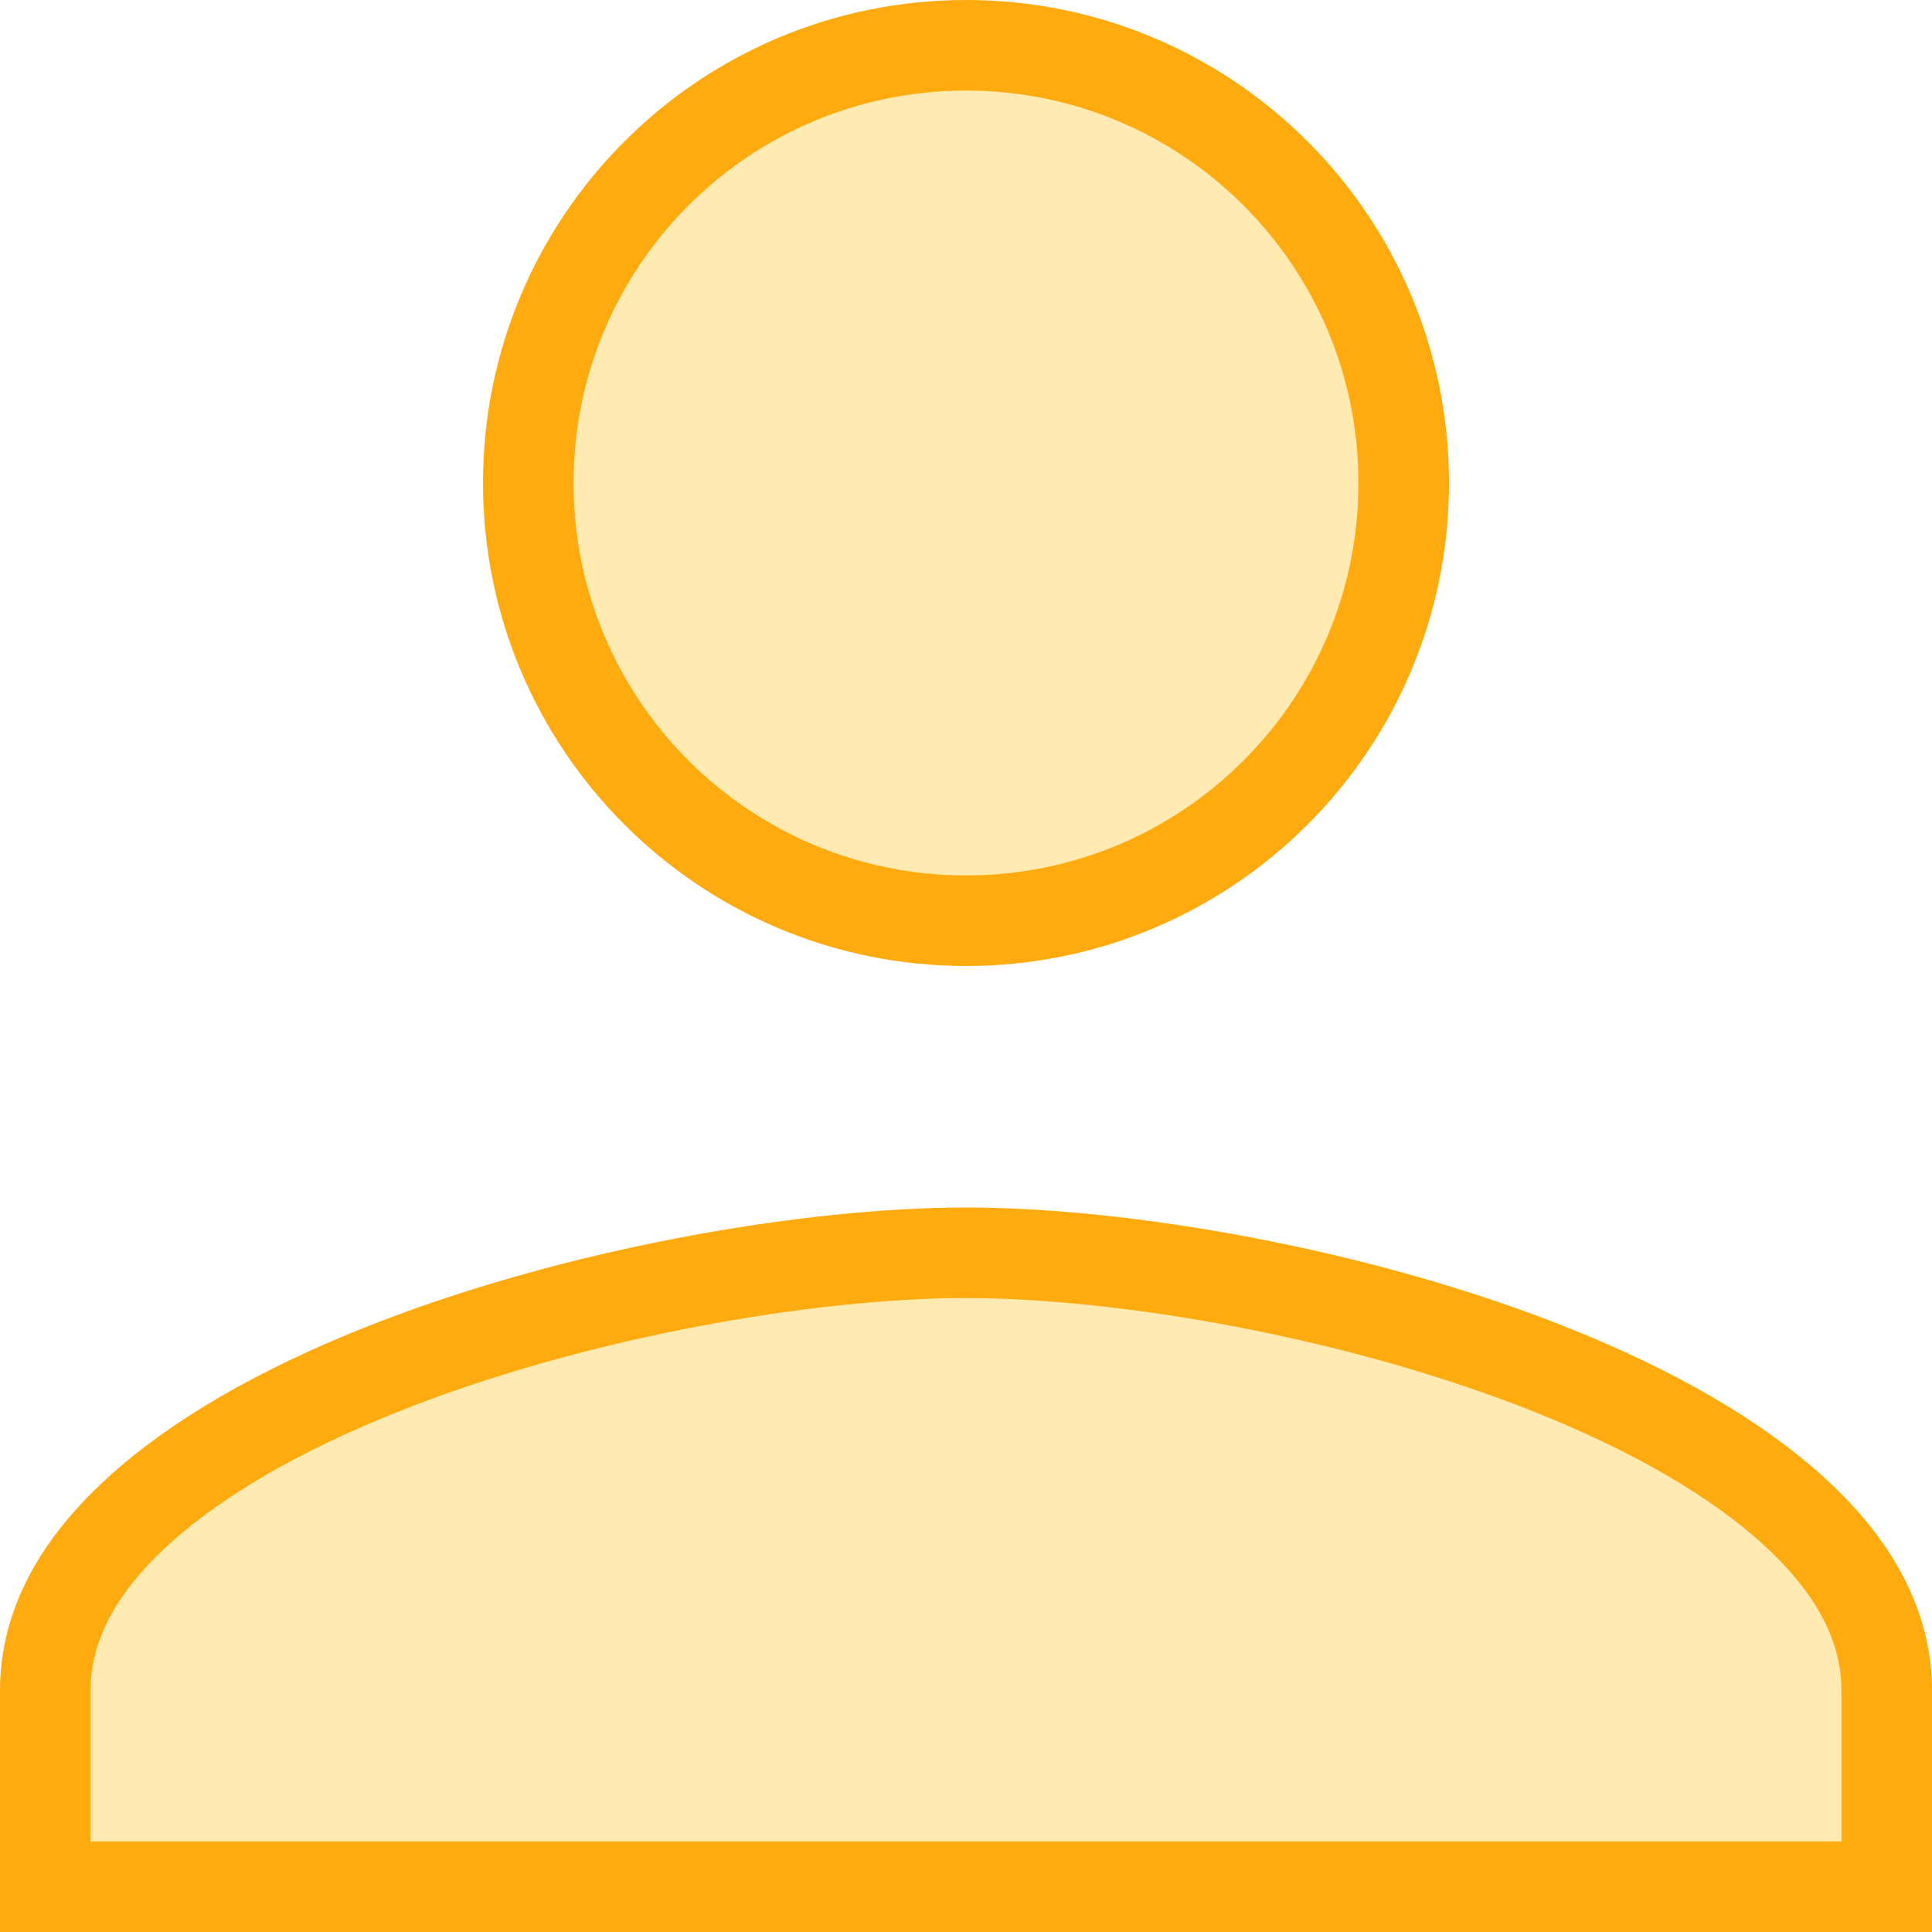
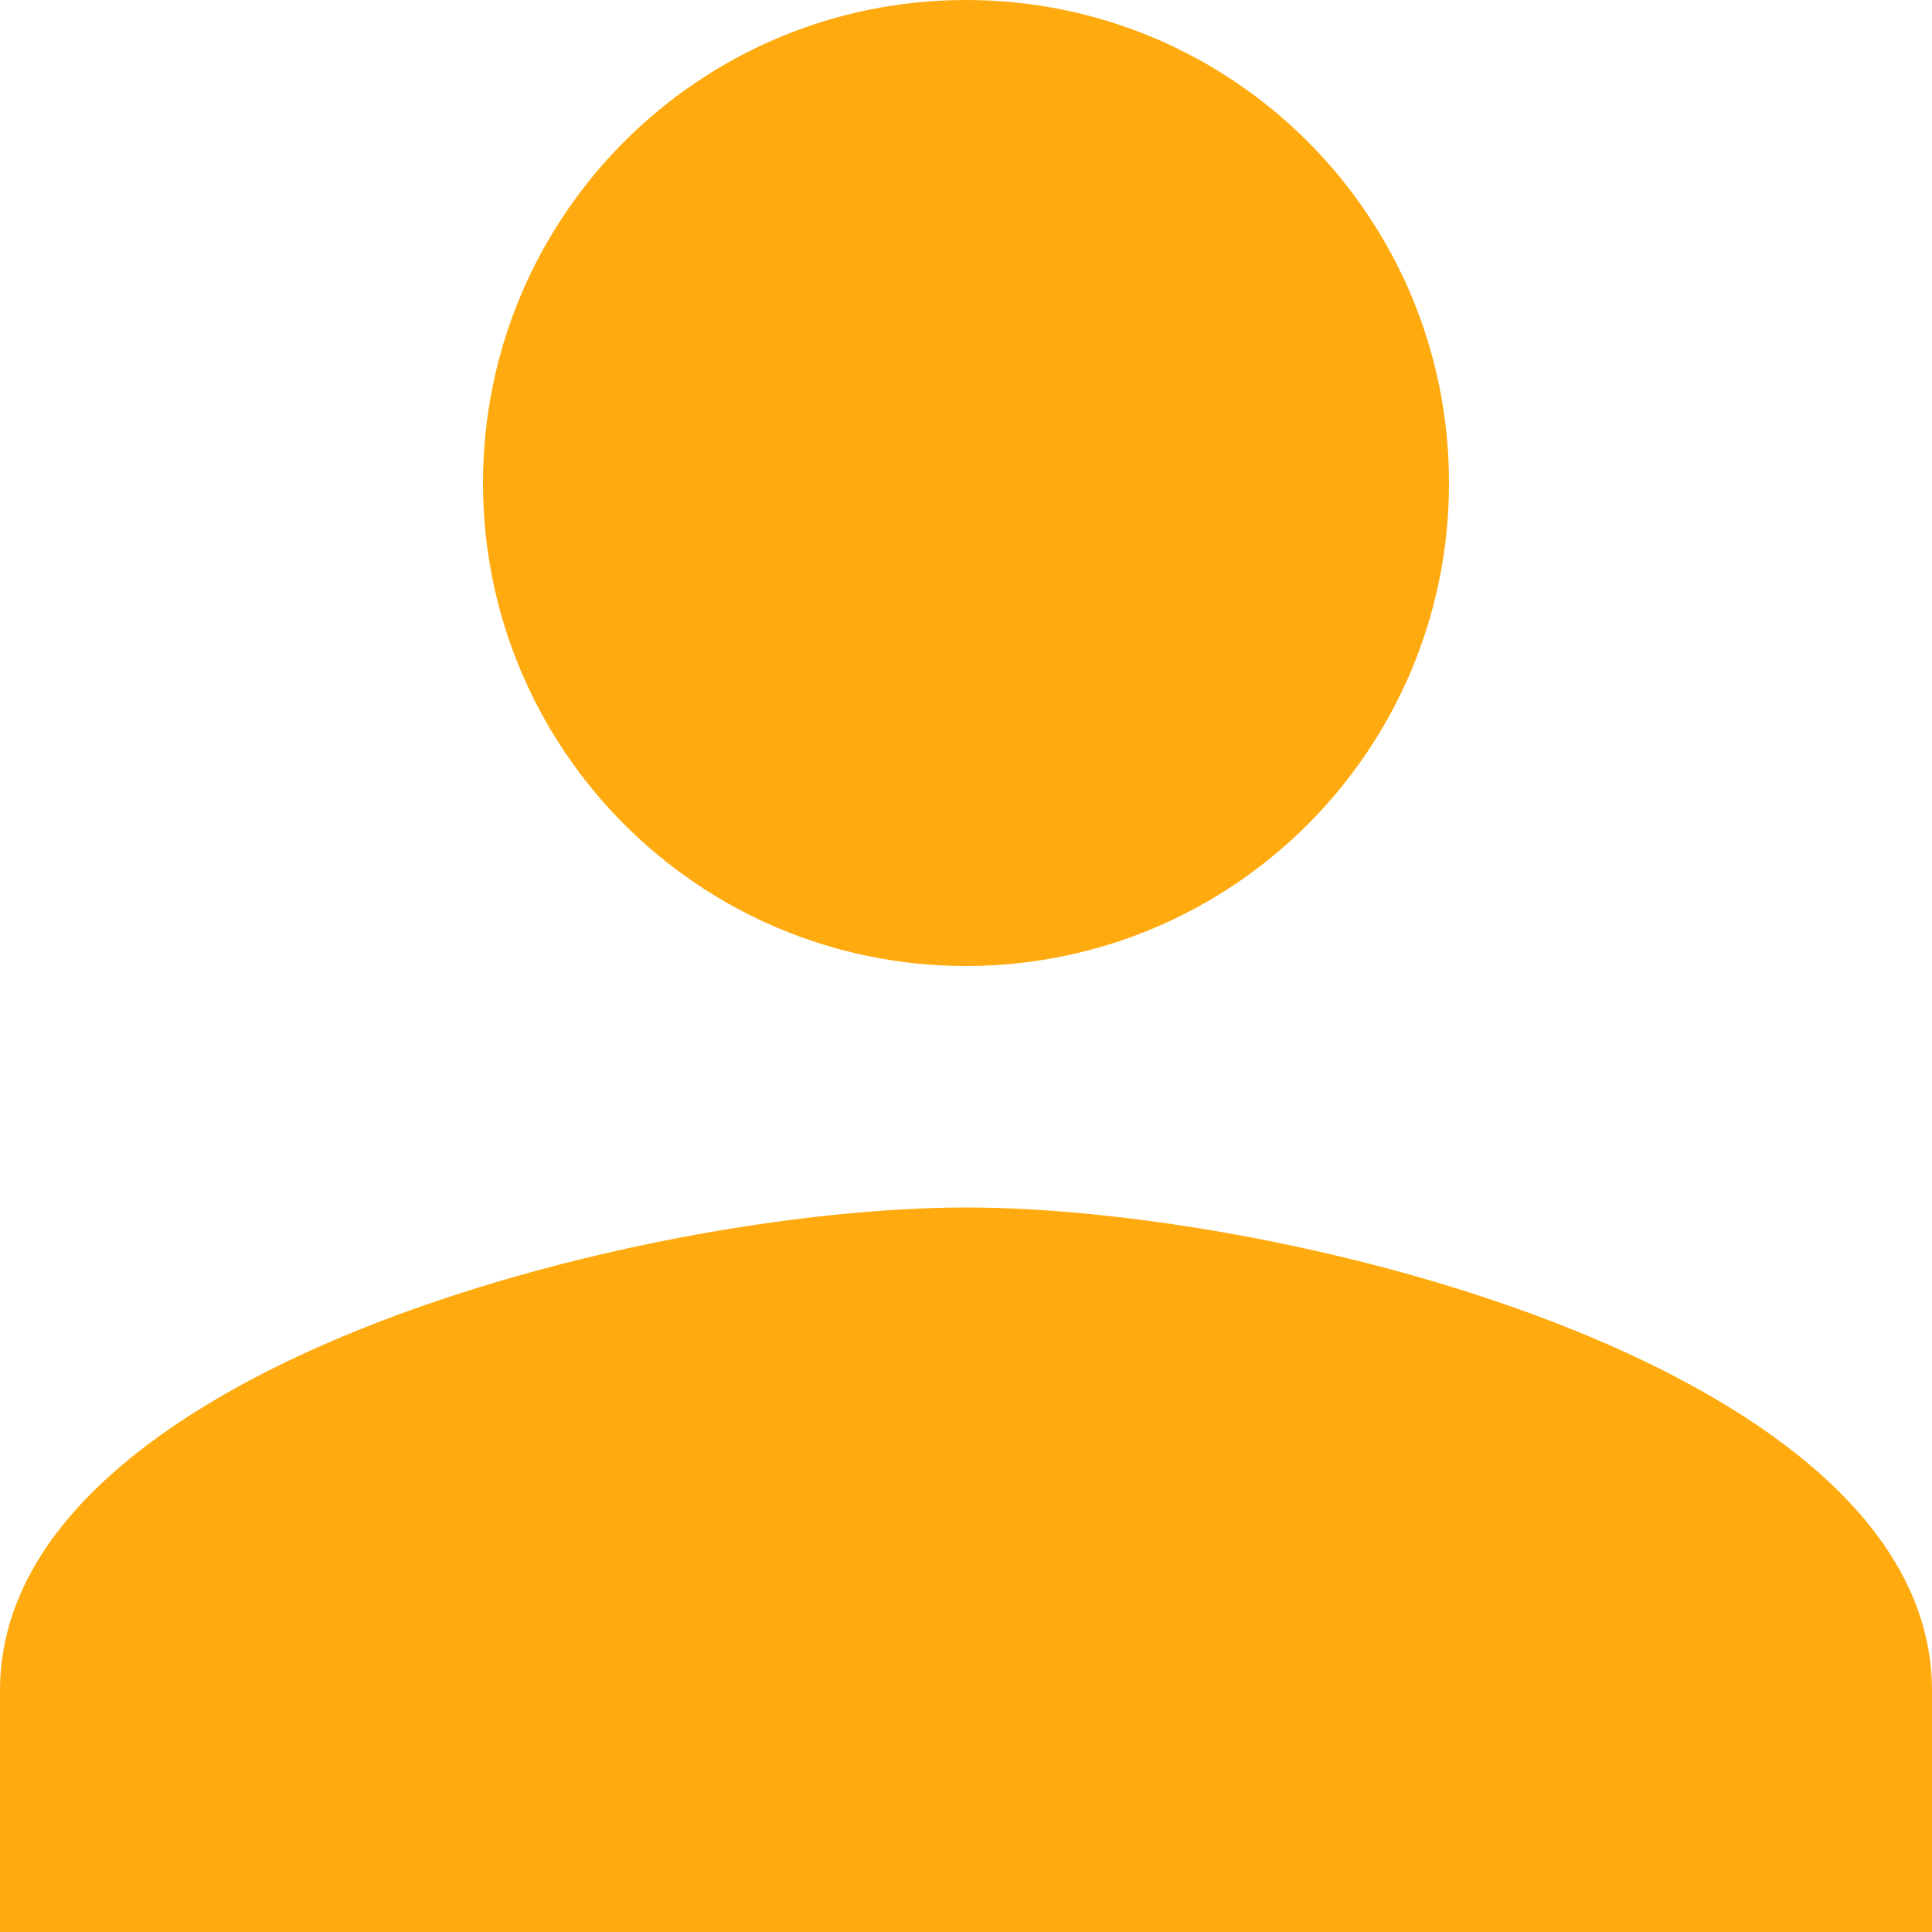
<svg xmlns="http://www.w3.org/2000/svg" width="32" height="32" viewBox="0 0 32 32" fill="none">
-   <path d="M23.25 8C23.25 12.006 20.006 15.25 16 15.25C11.994 15.25 8.75 12.006 8.75 8C8.75 3.994 11.994 0.75 16 0.75C20.006 0.75 23.25 3.994 23.25 8ZM0.75 28C0.75 26.945 1.272 25.966 2.258 25.057C3.248 24.143 4.656 23.35 6.276 22.701C9.519 21.402 13.424 20.75 16 20.75C18.576 20.75 22.481 21.402 25.724 22.701C27.344 23.35 28.752 24.143 29.742 25.057C30.728 25.966 31.25 26.945 31.25 28V31.25H0.75V28Z" fill="#FFEBB2" stroke="#FFAA0E" stroke-width="1.5" />
+   <path d="M23.25 8C23.25 12.006 20.006 15.25 16 15.25C11.994 15.25 8.75 12.006 8.75 8C8.75 3.994 11.994 0.75 16 0.75C20.006 0.75 23.25 3.994 23.25 8ZM0.75 28C0.75 26.945 1.272 25.966 2.258 25.057C3.248 24.143 4.656 23.35 6.276 22.701C9.519 21.402 13.424 20.75 16 20.75C18.576 20.75 22.481 21.402 25.724 22.701C27.344 23.35 28.752 24.143 29.742 25.057C30.728 25.966 31.25 26.945 31.25 28V31.25H0.75V28Z" fill="#FFAA0E" stroke="#FFAA0E" stroke-width="1.5" />
</svg>
